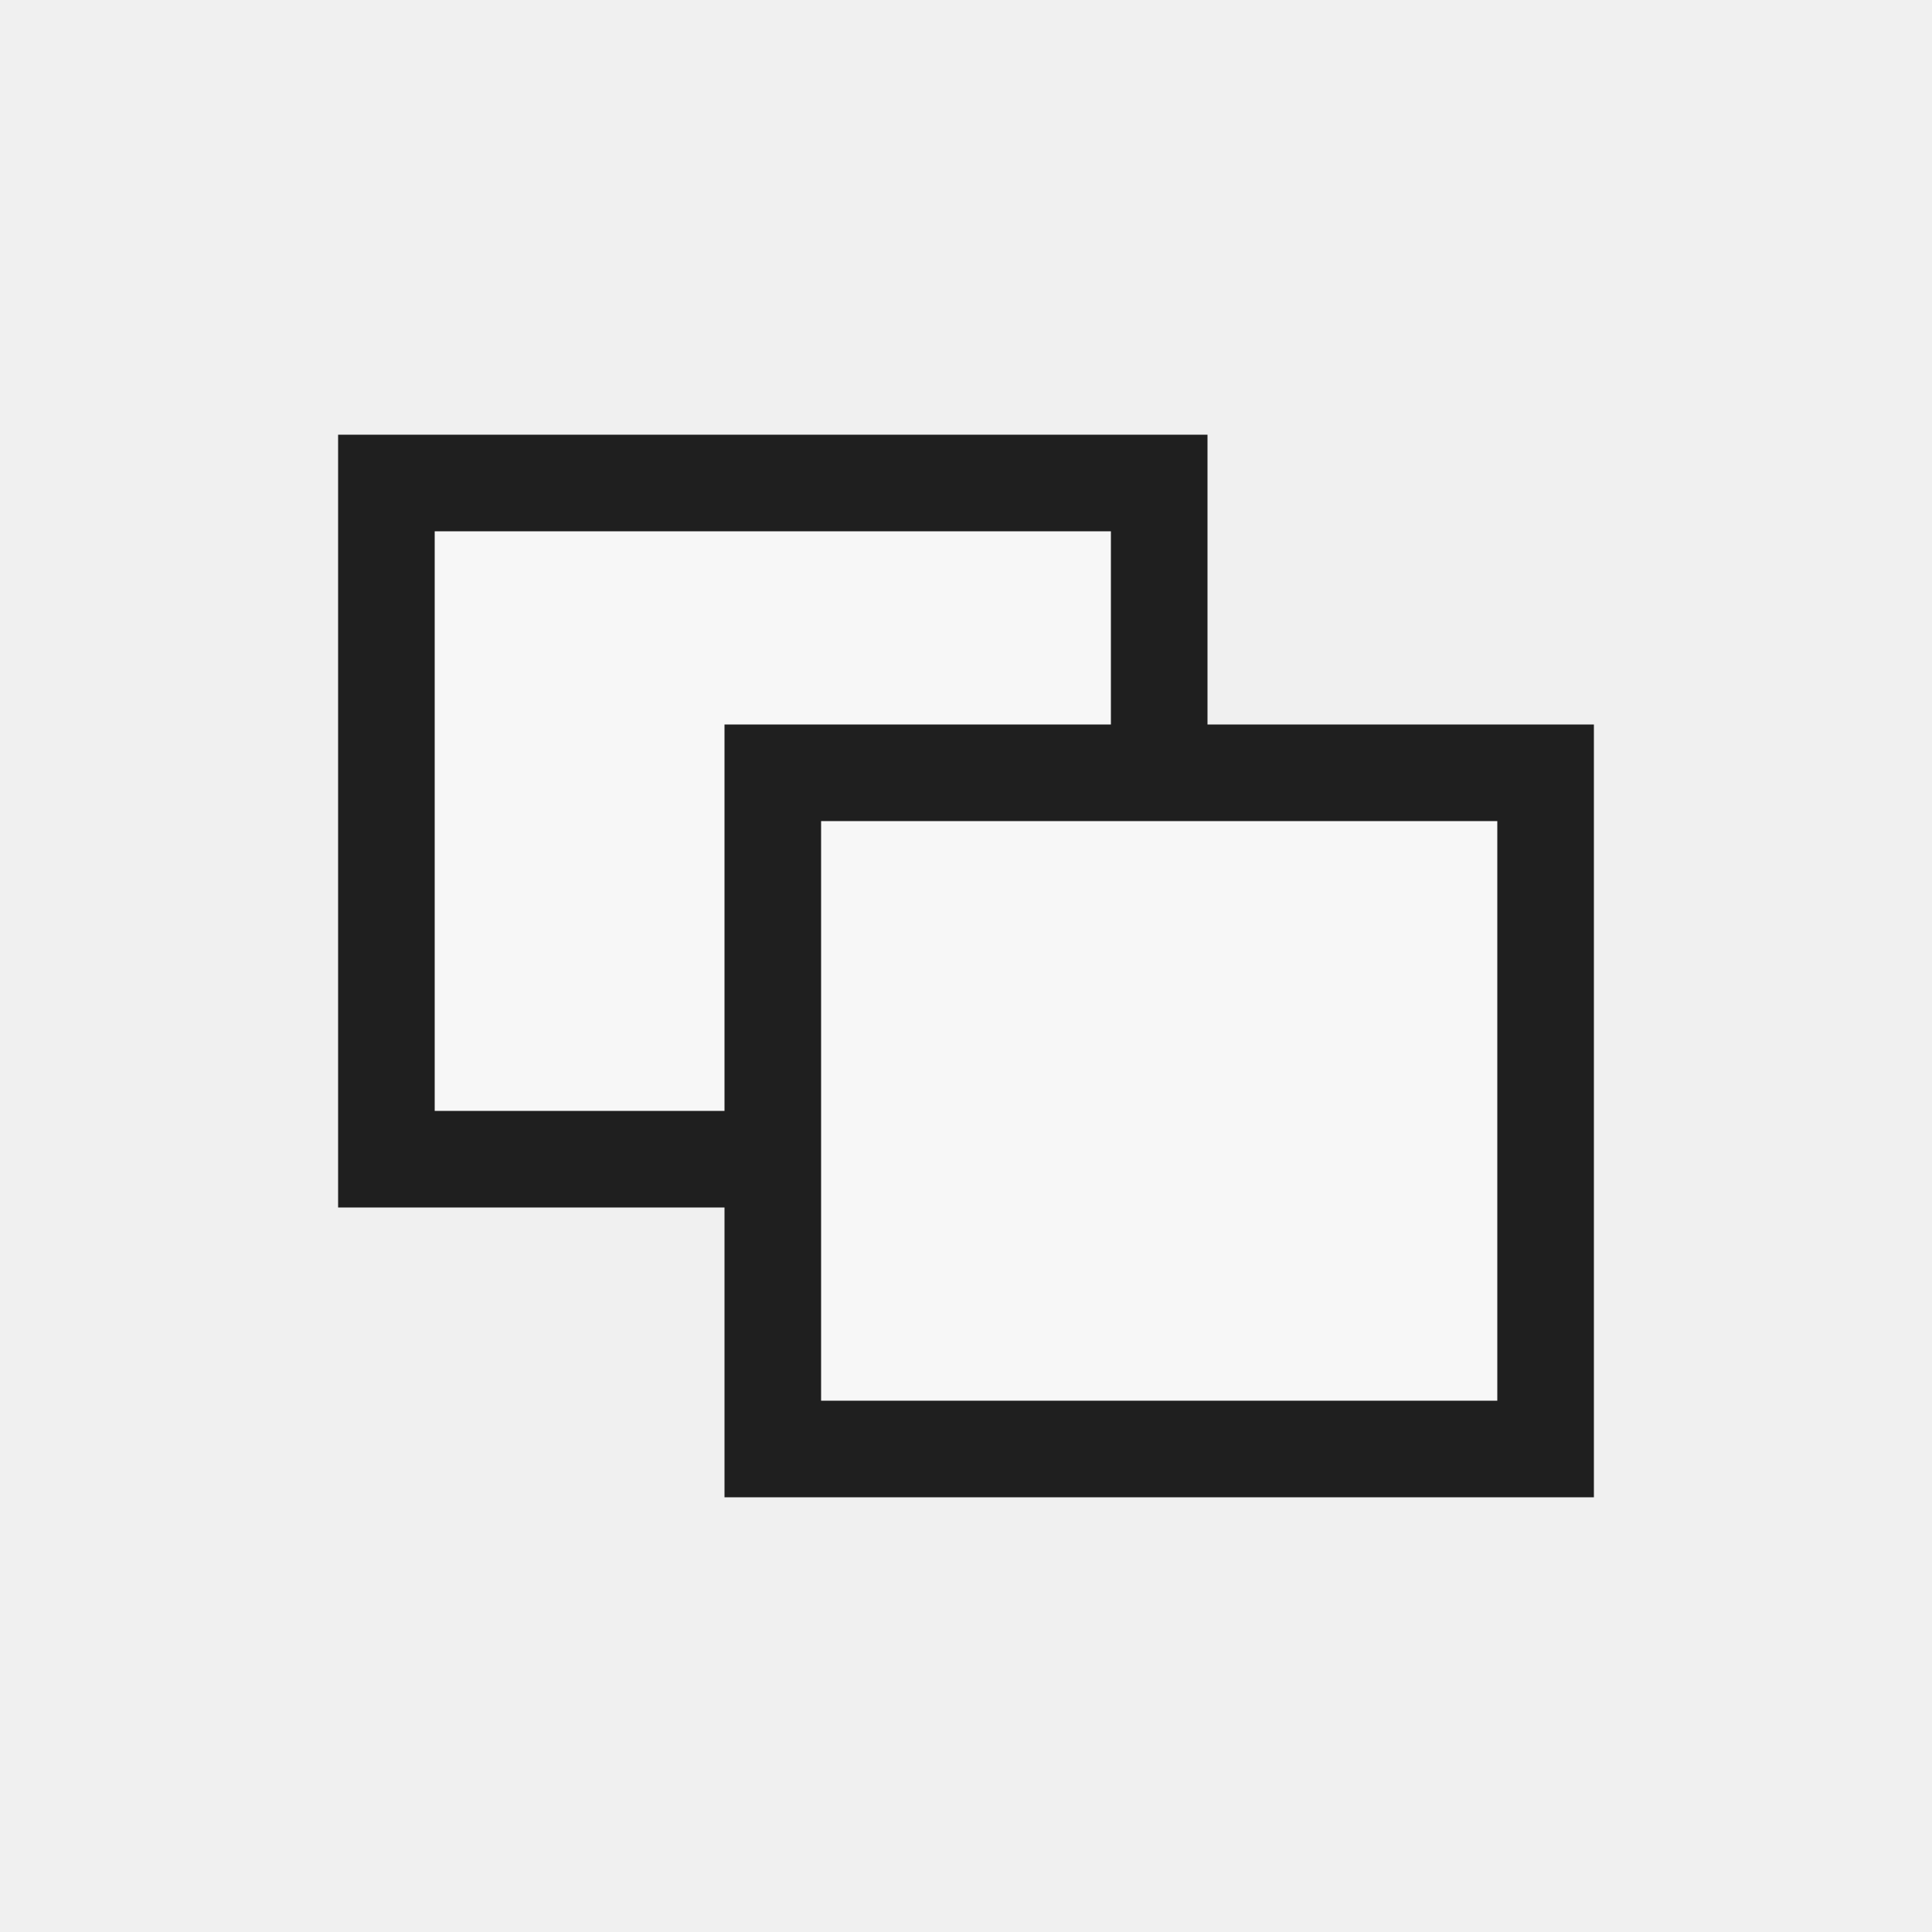
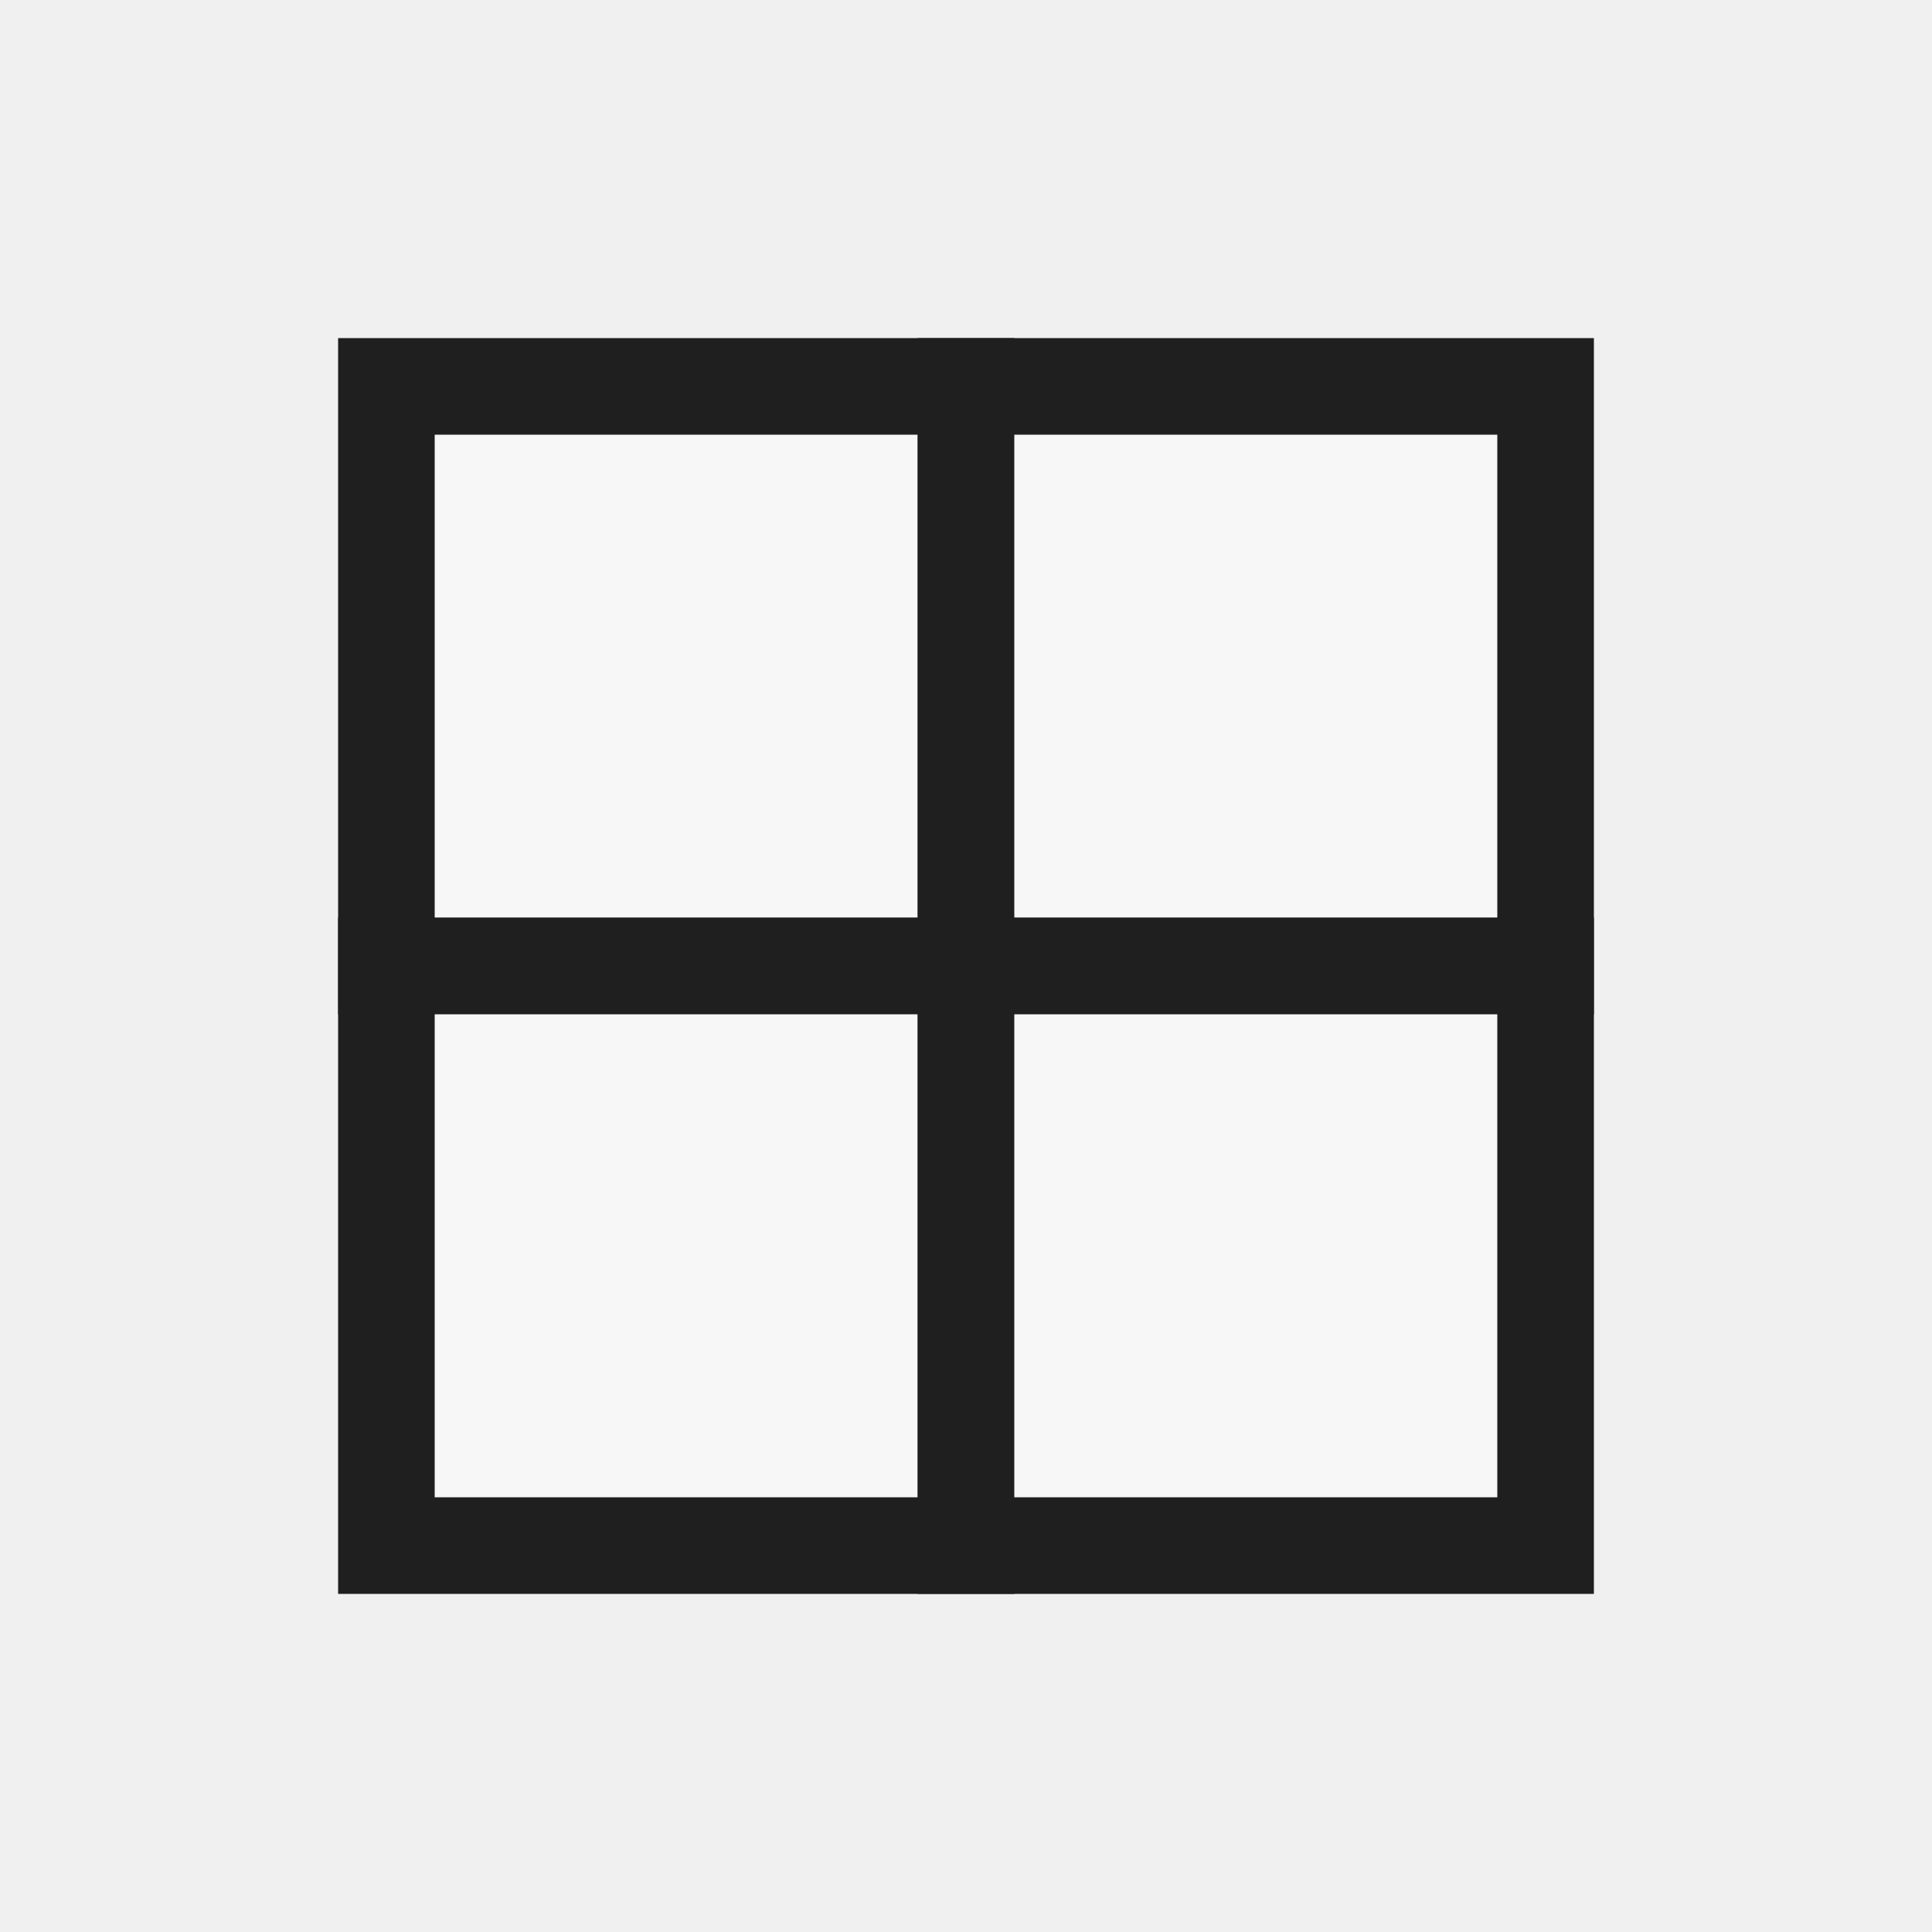
<svg xmlns="http://www.w3.org/2000/svg" width="32" height="32" viewBox="0 0 32 32">
  <defs>
    <style>
      .s{fill:none;stroke:#1f1f1f;stroke-linecap:square;stroke-linejoin:miter;vector-effect:non-scaling-stroke}.r{fill:none;stroke:#1f1f1f;stroke-linecap:round;stroke-linejoin:round;vector-effect:non-scaling-stroke}.g{fill:#217346}.g2{fill:#8fd19e}.b{fill:#5b9bd5}.o{fill:#f4b183}.y{fill:#ffd966}.rd{fill:#d83b01}.p{fill:#8064a2}.w{fill:#fff}.k{fill:#1f1f1f}.f{fill:#f7f7f7}.t{font-family:'Segoe UI',Arial,sans-serif;fill:#1f1f1f;font-weight:600;text-anchor:middle;dominant-baseline:central}
    </style>
  </defs>
-   <rect class="f s" x="6.4" y="8" width="12.8" height="11.2" stroke-width="1.6" />
-   <rect class="f s" x="12.8" y="12.8" width="12.8" height="11.2" stroke-width="1.6" />
+   <rect class="f s" x="6.4" y="6.4" width="9.6" height="9.6" stroke-width="1.6" />
+   <rect class="f s" x="16" y="6.4" width="9.6" height="9.6" stroke-width="1.6" />
+   <rect class="f s" x="6.4" y="16" width="9.6" height="9.6" stroke-width="1.6" />
+   <rect class="f s" x="16" y="16" width="9.6" height="9.6" stroke-width="1.6" />
</svg>
